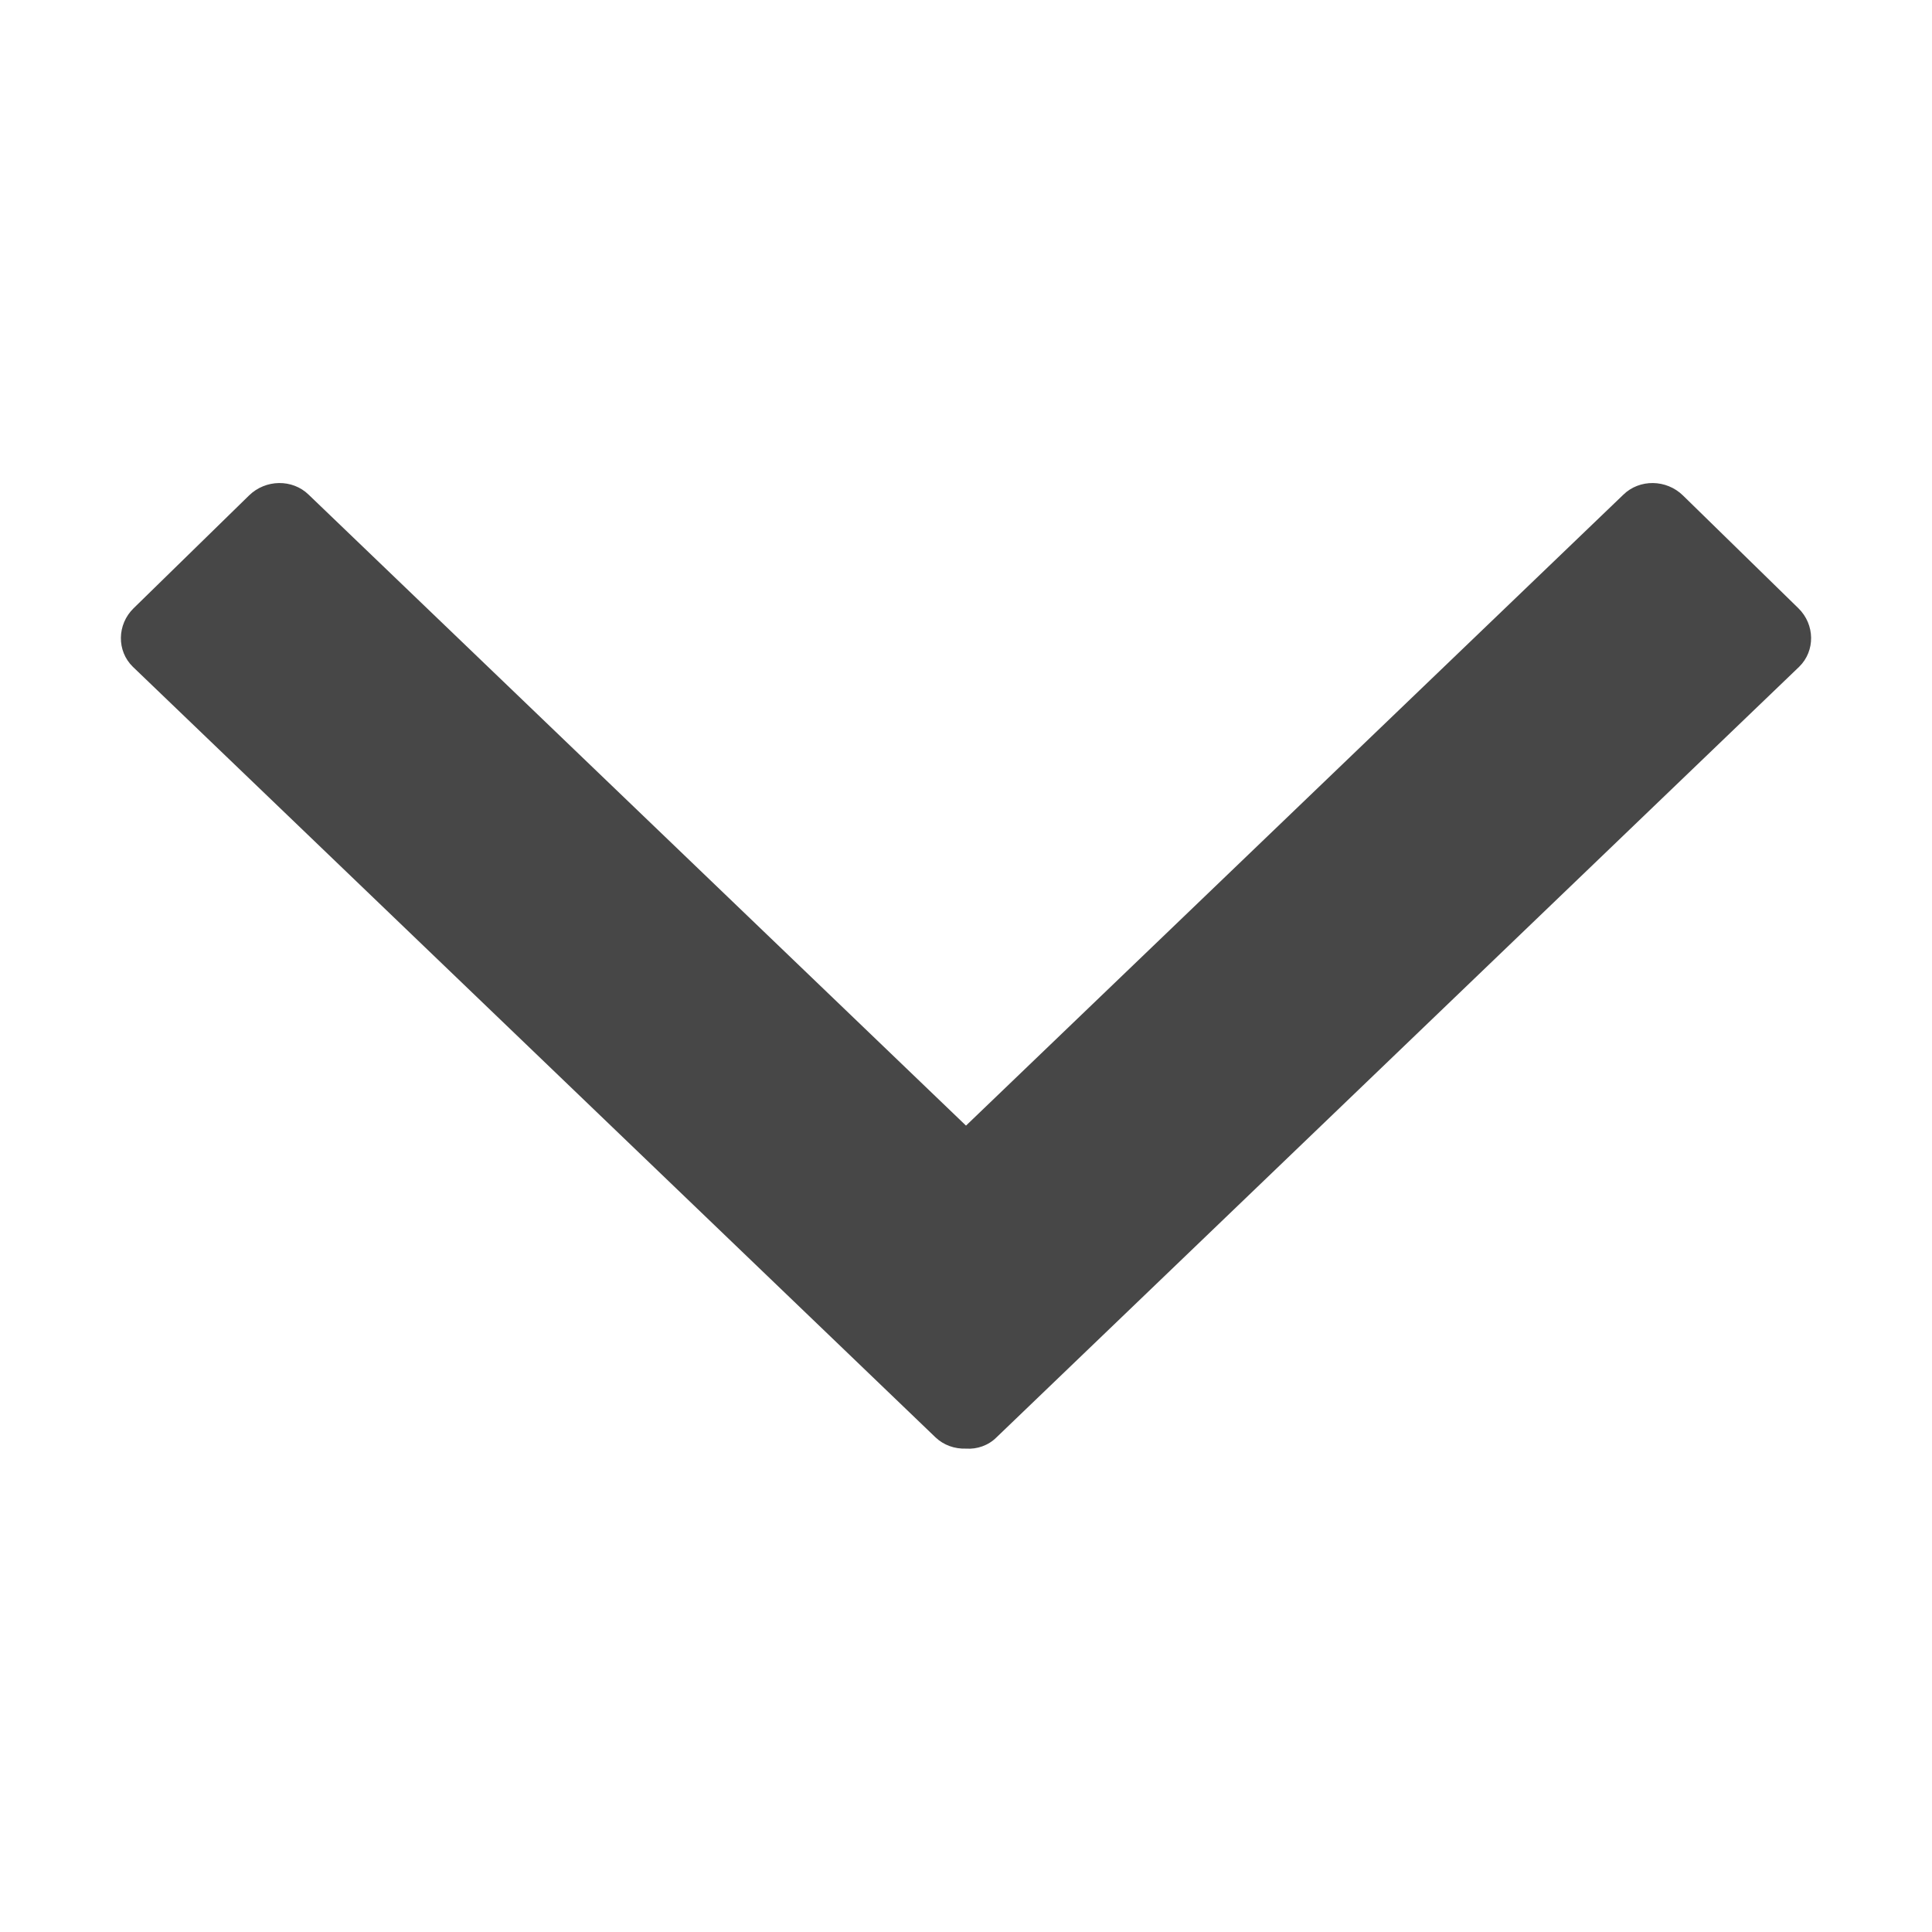
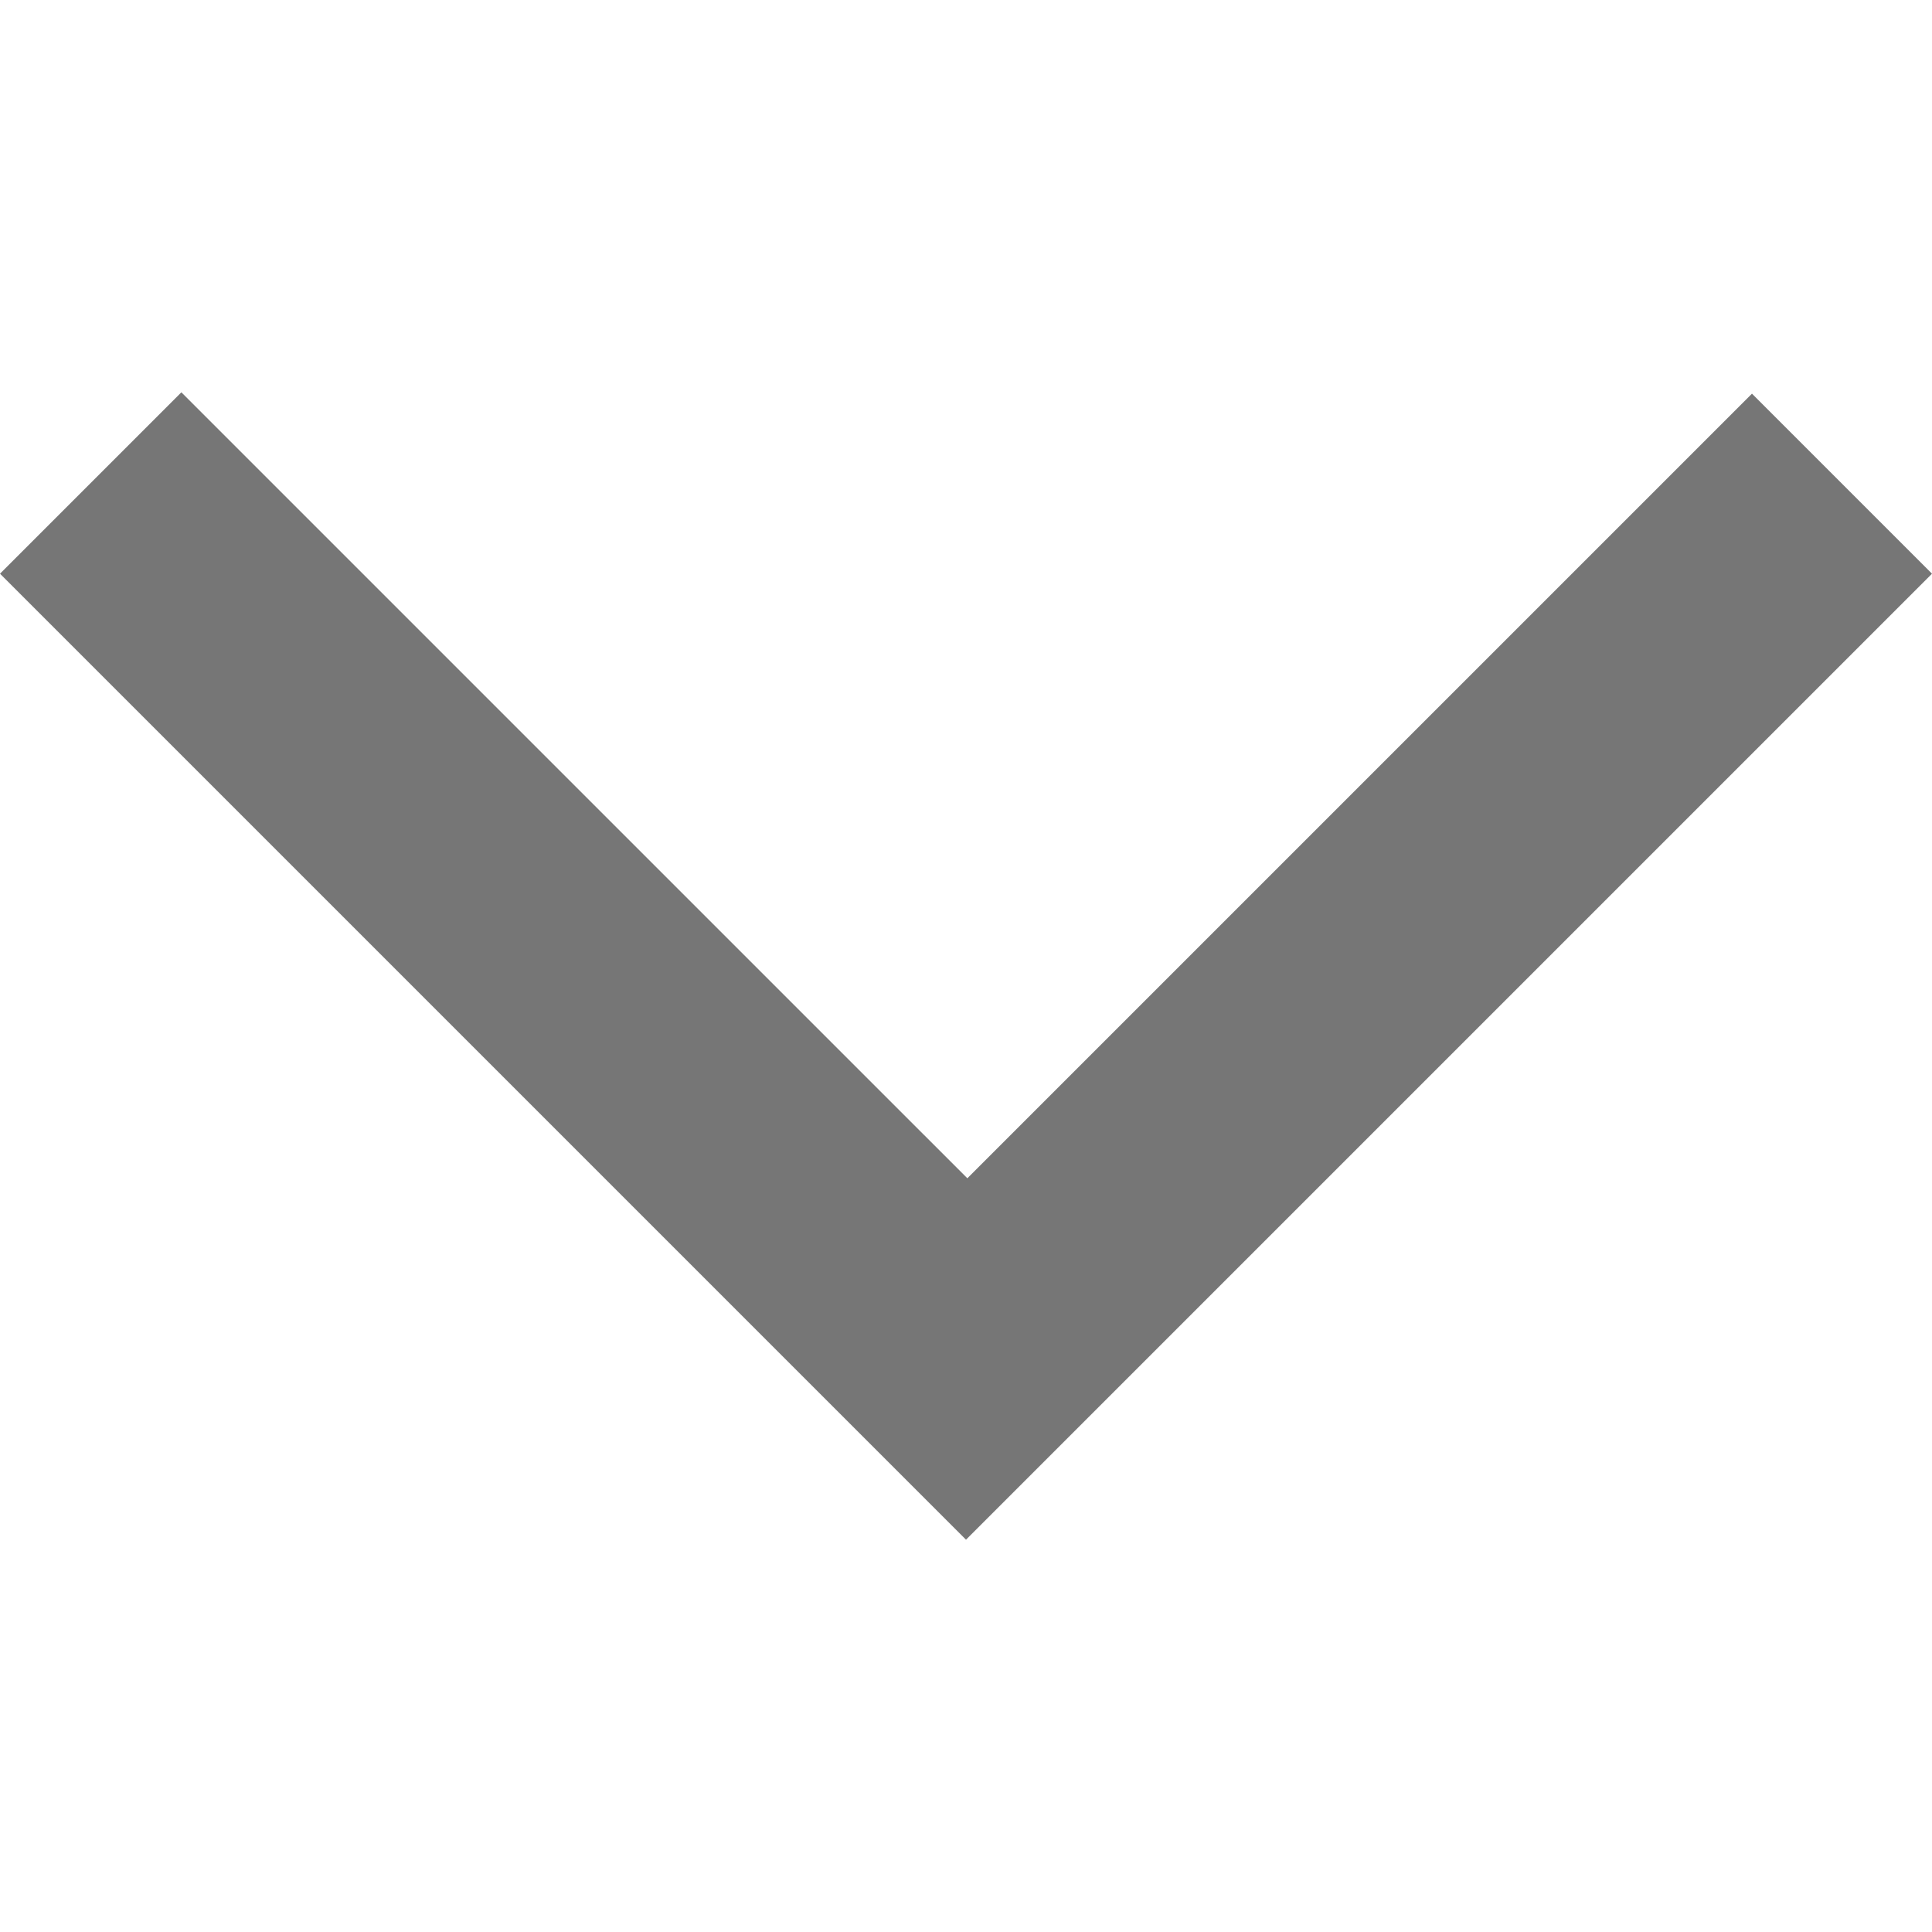
- <svg xmlns="http://www.w3.org/2000/svg" height="100px" width="100px" fill="#474747" version="1.1" x="0px" y="0px" viewBox="0 0 512 512" style="enable-background:new 0 0 512 512;" xml:space="preserve">
-   <path d="M256,298.3L256,298.3L256,298.3l174.2-167.2c4.3-4.2,11.4-4.1,15.8,0.2l30.6,29.9c4.4,4.3,4.5,11.3,0.2,15.5L264.1,380.9  c-2.2,2.2-5.2,3.2-8.1,3c-3,0.1-5.9-0.9-8.1-3L35.2,176.7c-4.3-4.2-4.2-11.2,0.2-15.5L66,131.3c4.4-4.3,11.5-4.4,15.8-0.2L256,298.3  z" />
+ <svg xmlns="http://www.w3.org/2000/svg" height="100px" width="100px" fill="#767676" viewBox="0 0 898.75 533.751" version="1.1" x="0px" y="0px">
+   <g transform="translate(1128.406,-595.9331)">
+     <path style="" d="M -903.719,904.995 -1128.406,680.305 l 42.186,-42.186 42.186,-42.186 182.814,182.811 182.815,182.811 182.5,-182.496 182.5,-182.496 41.875,41.875 41.875,41.875 -224.688,224.686 -224.688,224.686 -224.687,-224.689 z" fill="#767676" />
+   </g>
</svg>
